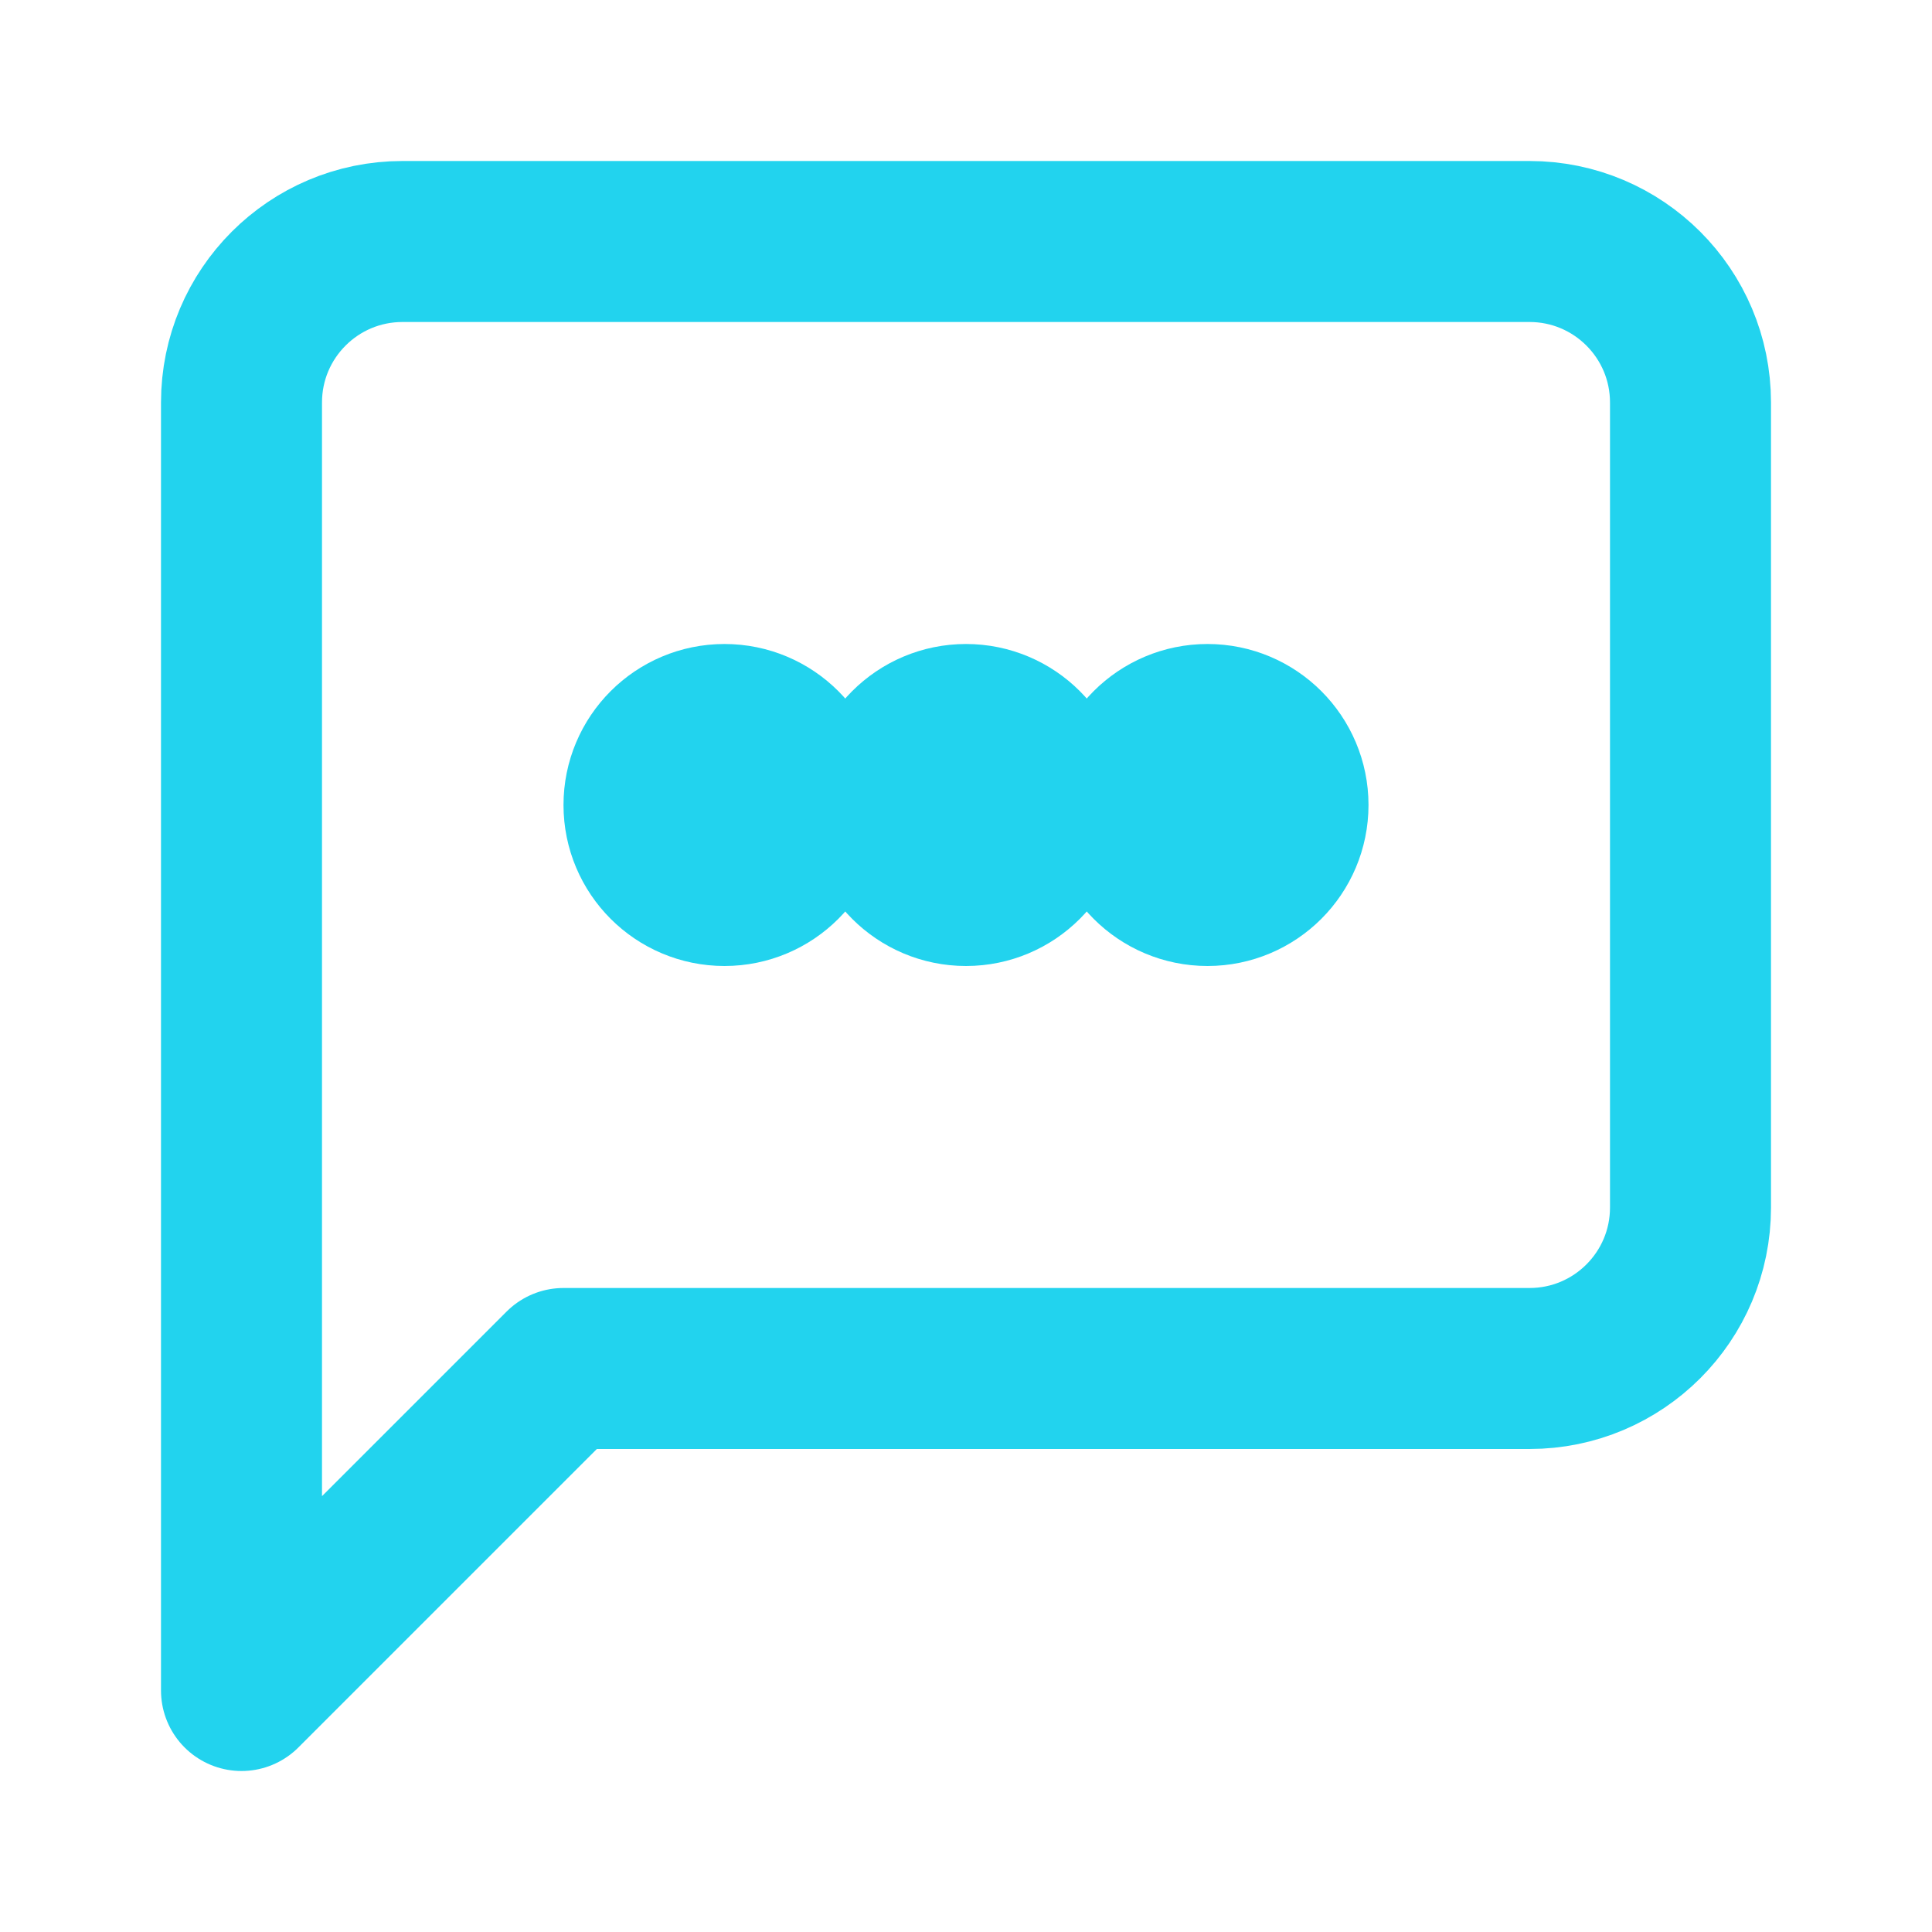
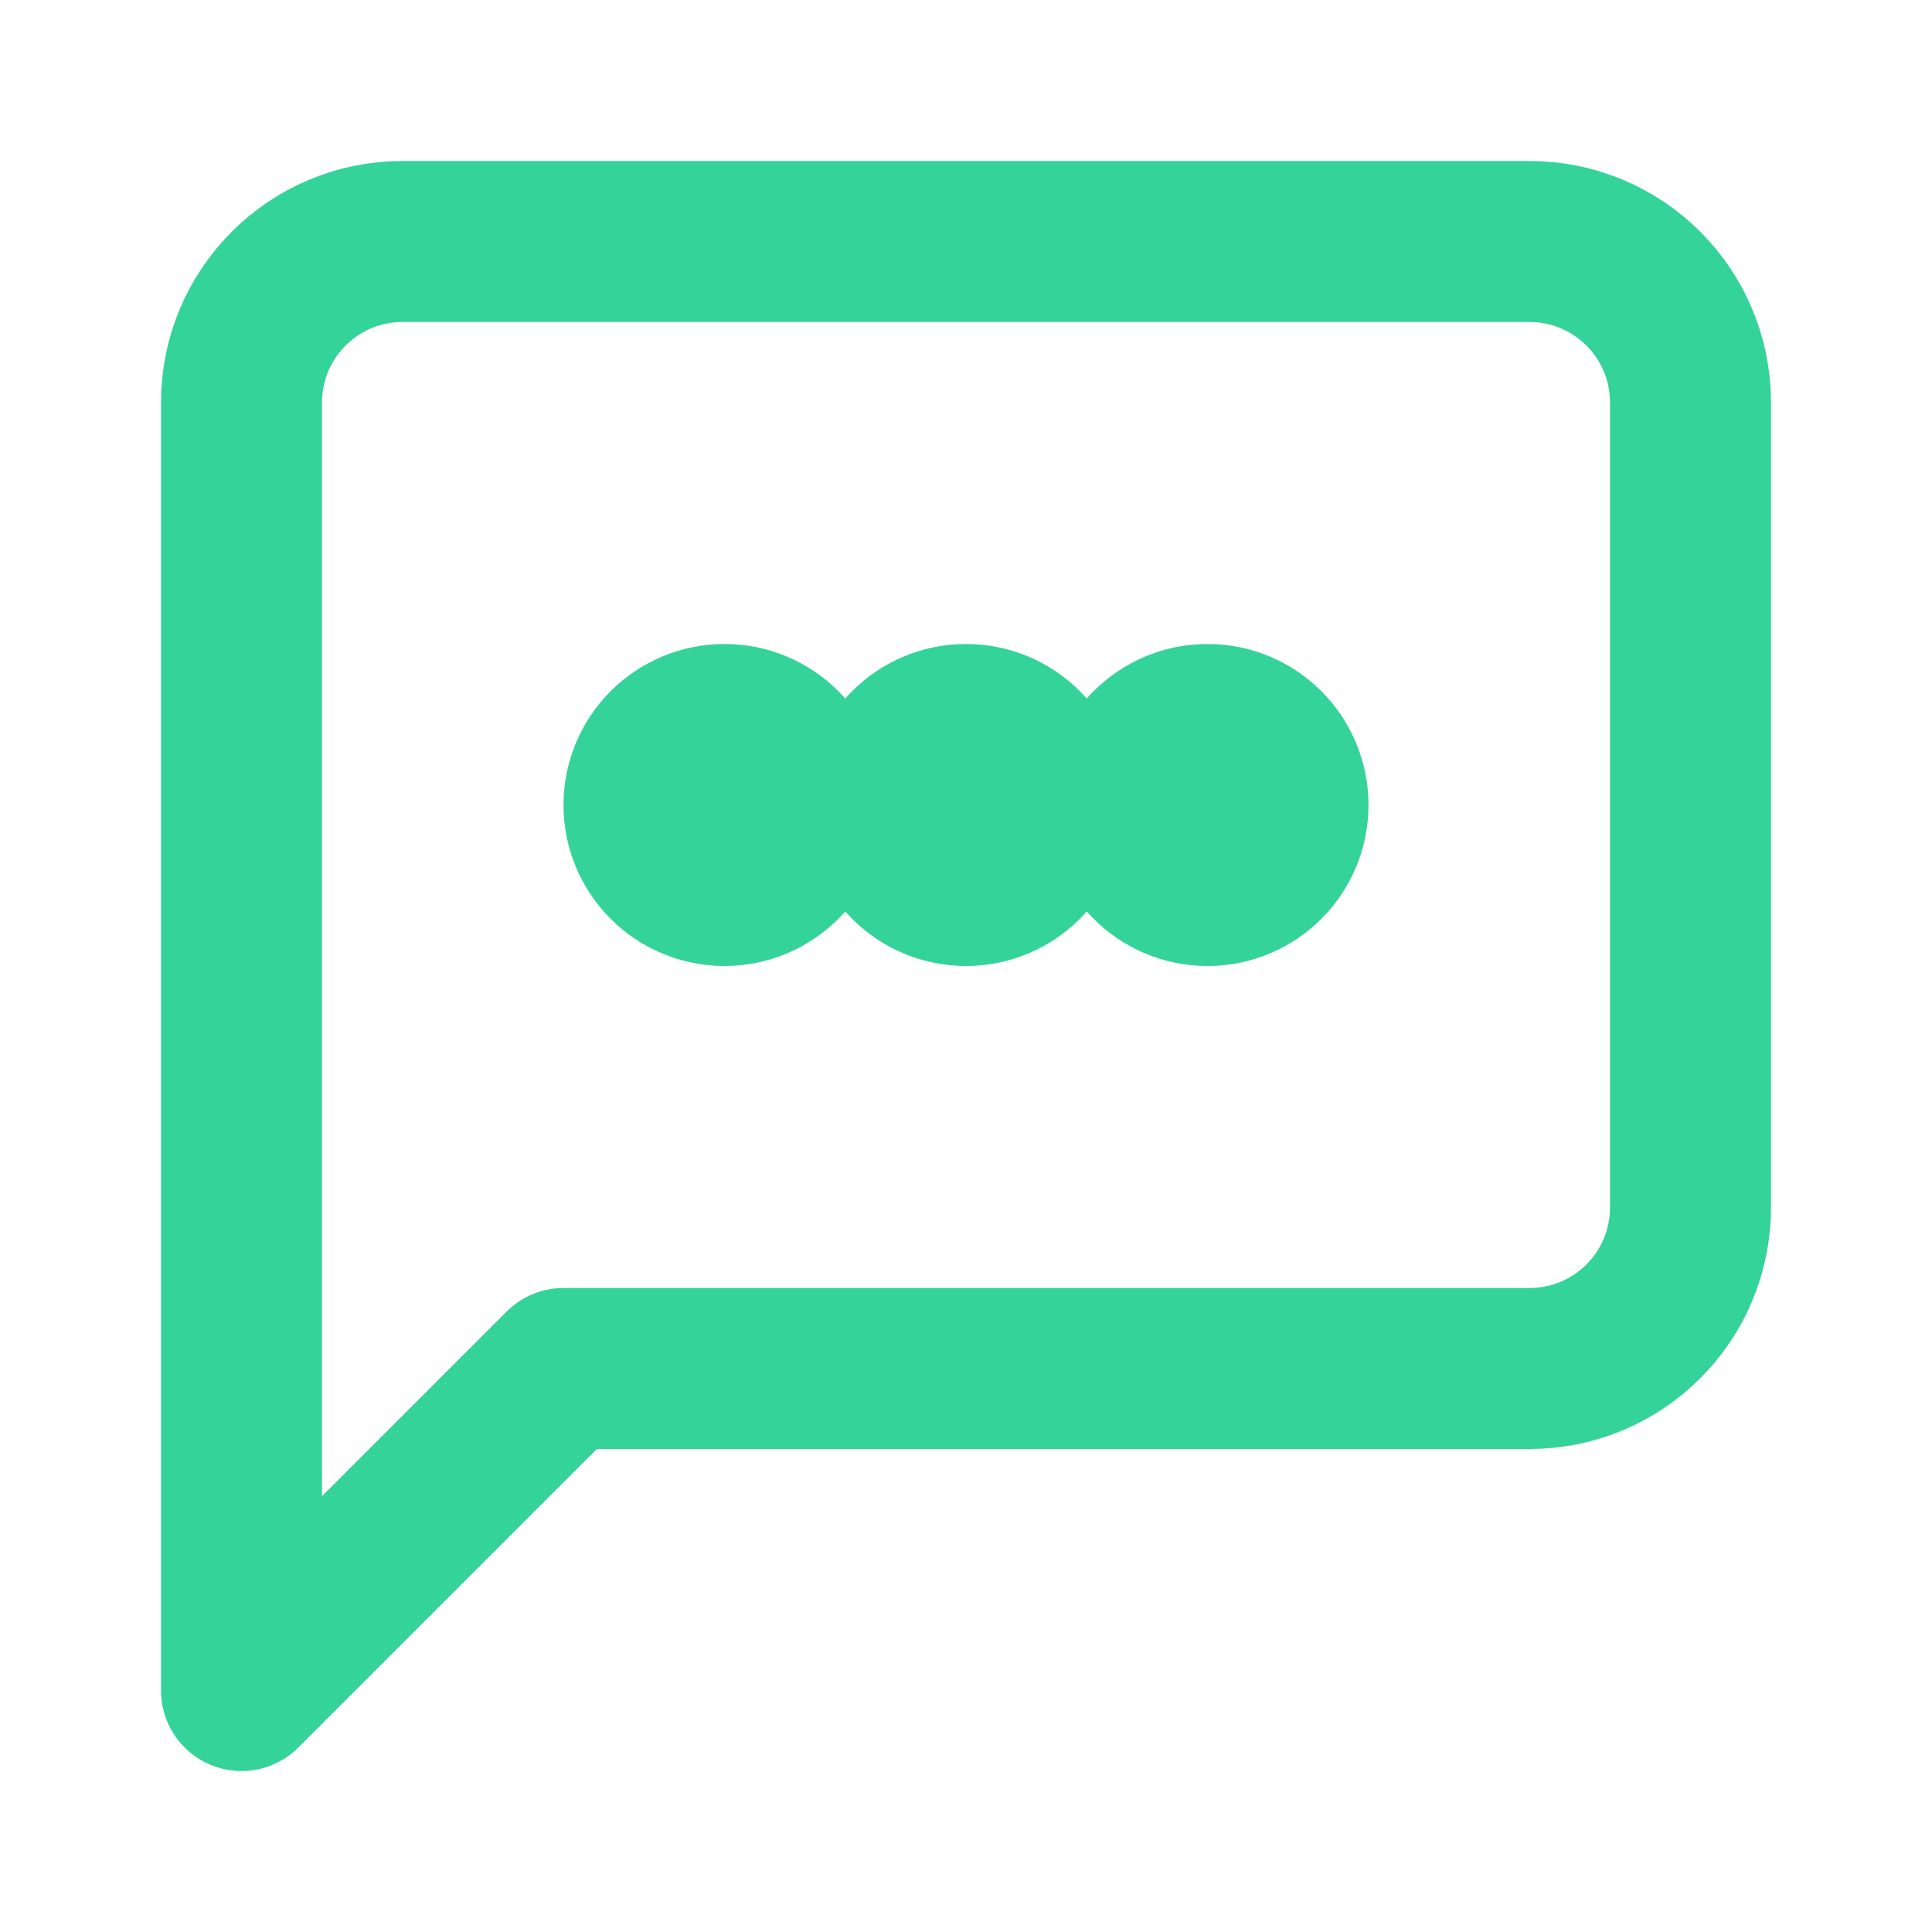
- <svg xmlns="http://www.w3.org/2000/svg" viewBox="0 0 24 24" width="24" height="24" fill="none" stroke="#22d3ee" stroke-width="2" stroke-linecap="round" stroke-linejoin="round">
+ <svg xmlns="http://www.w3.org/2000/svg" viewBox="0 0 24 24" width="24" height="24" fill="none" stroke="#34d399" stroke-width="2" stroke-linecap="round" stroke-linejoin="round">
  <path d="M21 15a2 2 0 0 1-2 2H7l-4 4V5a2 2 0 0 1 2-2h14a2 2 0 0 1 2 2z" />
-   <circle cx="9" cy="10" r="1" fill="#22d3ee" />
-   <circle cx="12" cy="10" r="1" fill="#22d3ee" />
-   <circle cx="15" cy="10" r="1" fill="#22d3ee" />
+   <circle cx="9" cy="10" r="1" fill="#34d399" />
+   <circle cx="12" cy="10" r="1" fill="#34d399" />
+   <circle cx="15" cy="10" r="1" fill="#34d399" />
</svg>
